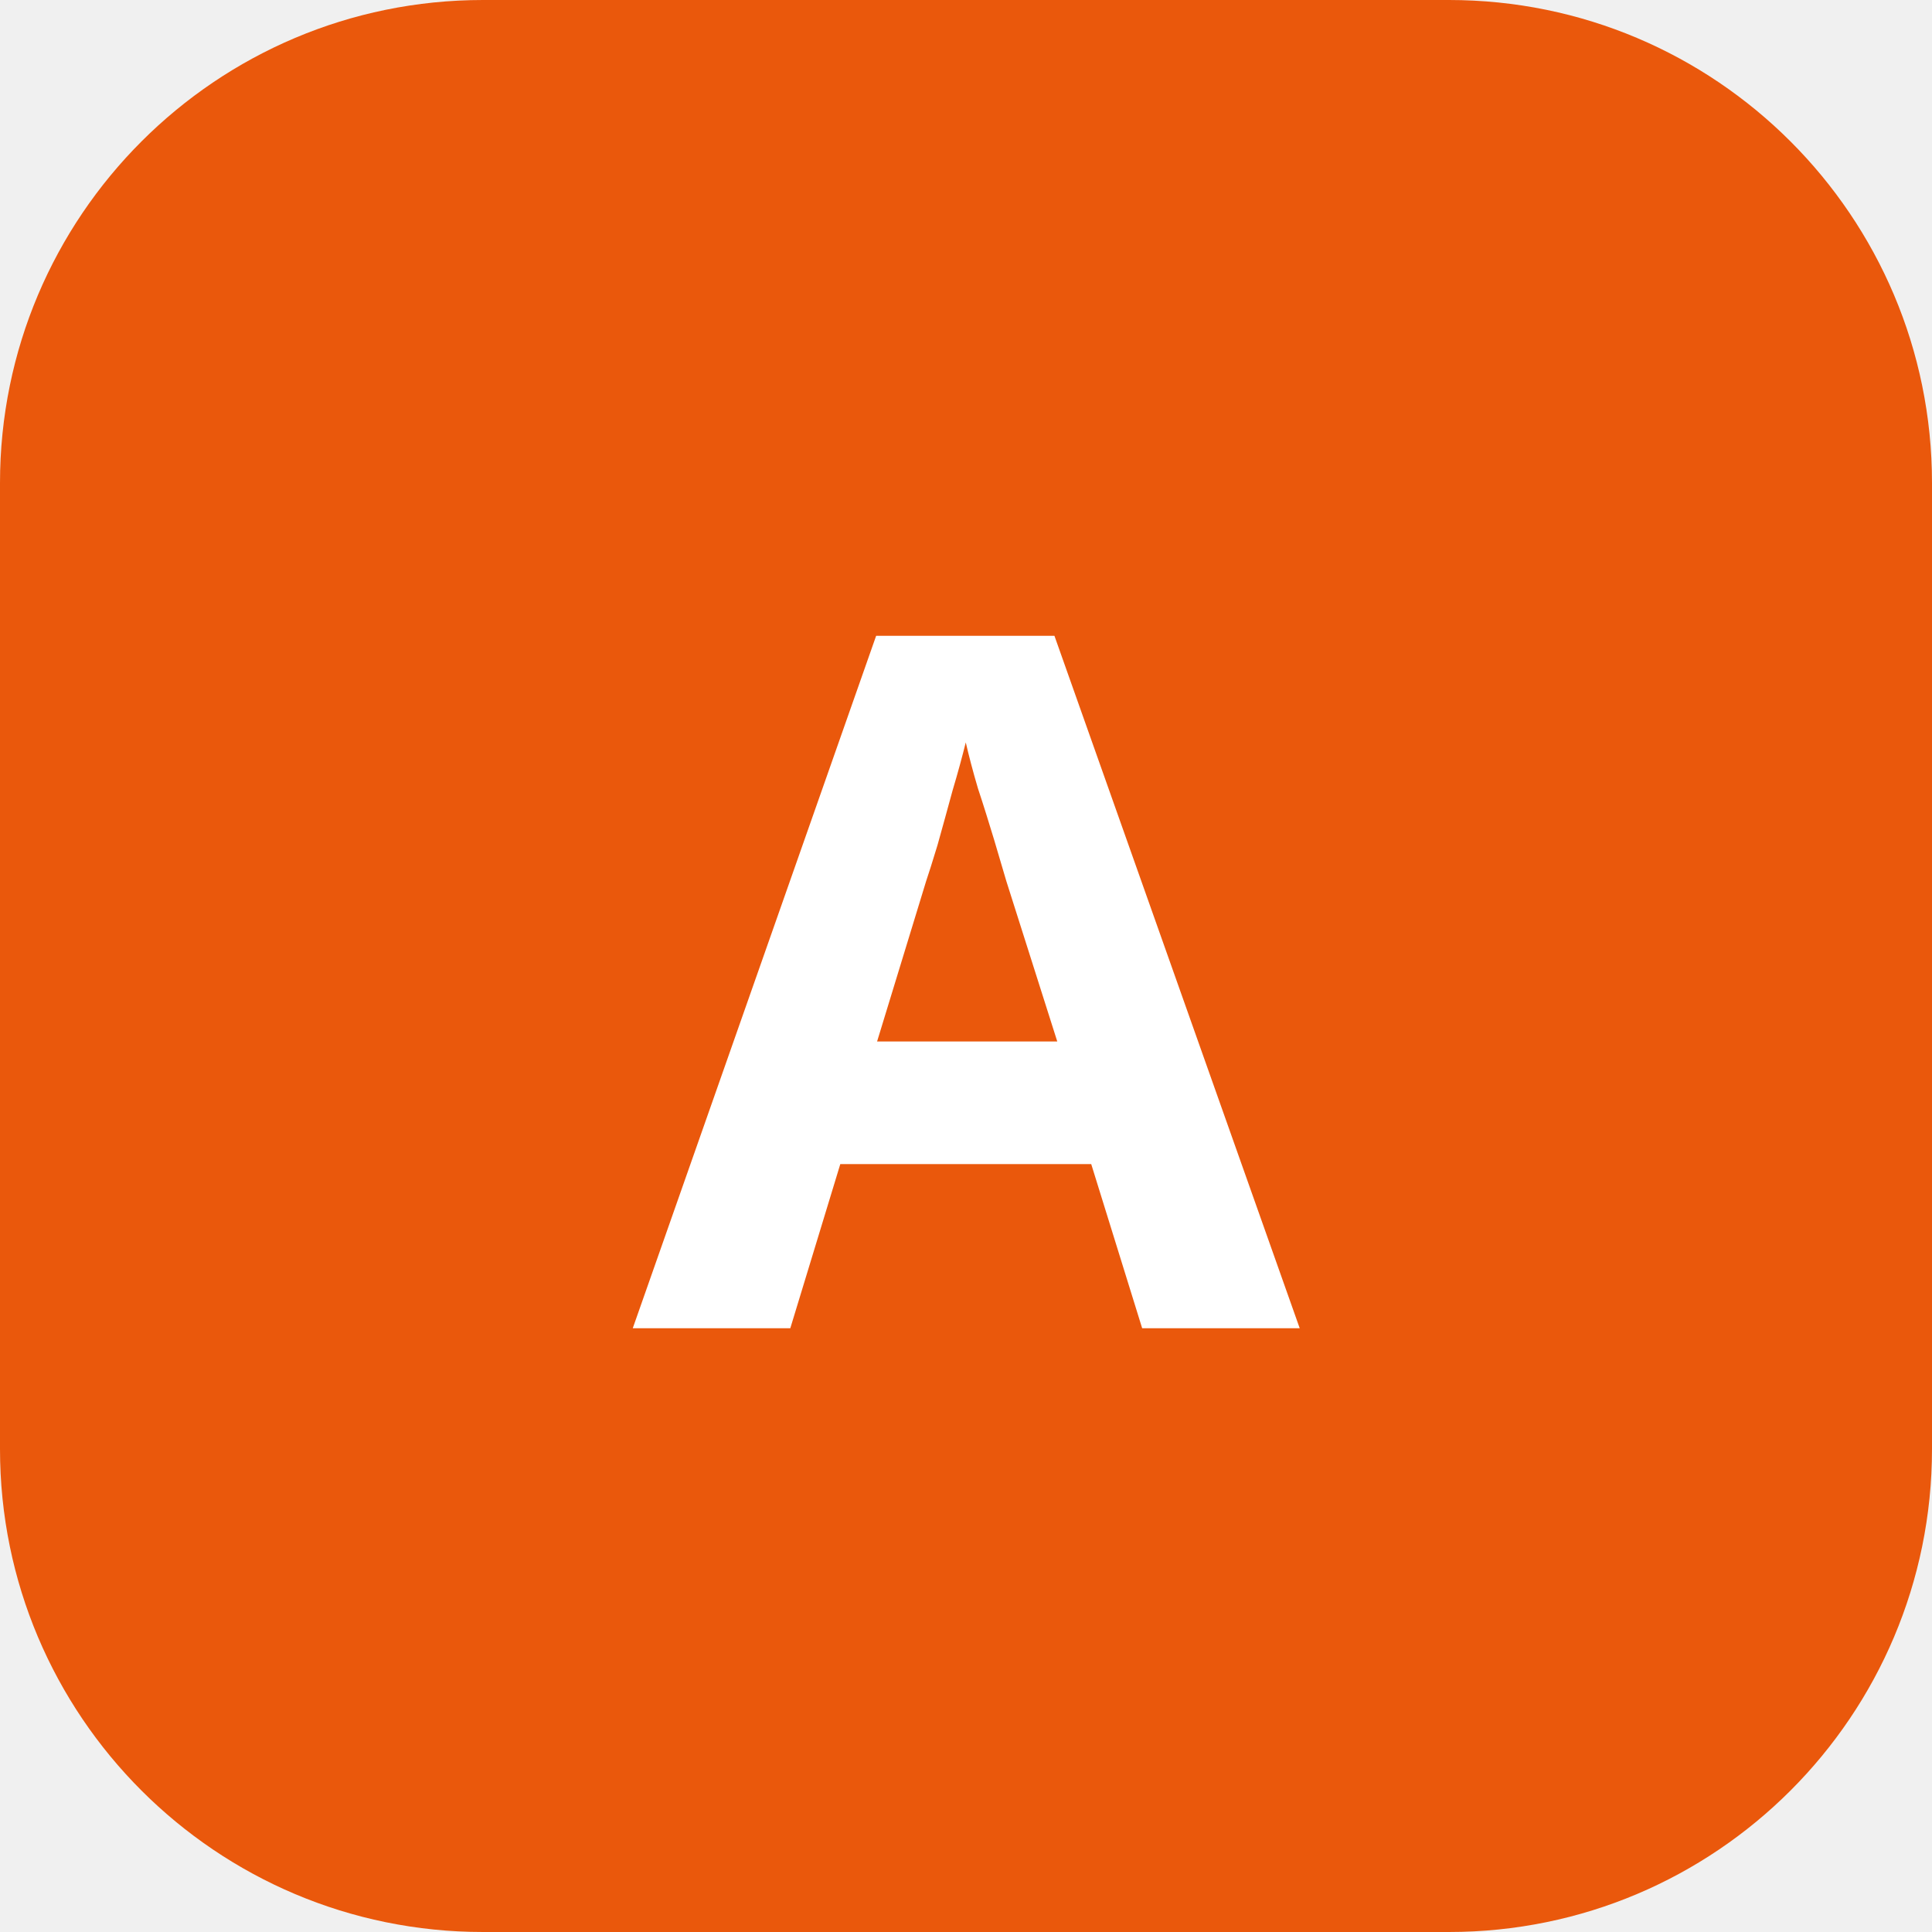
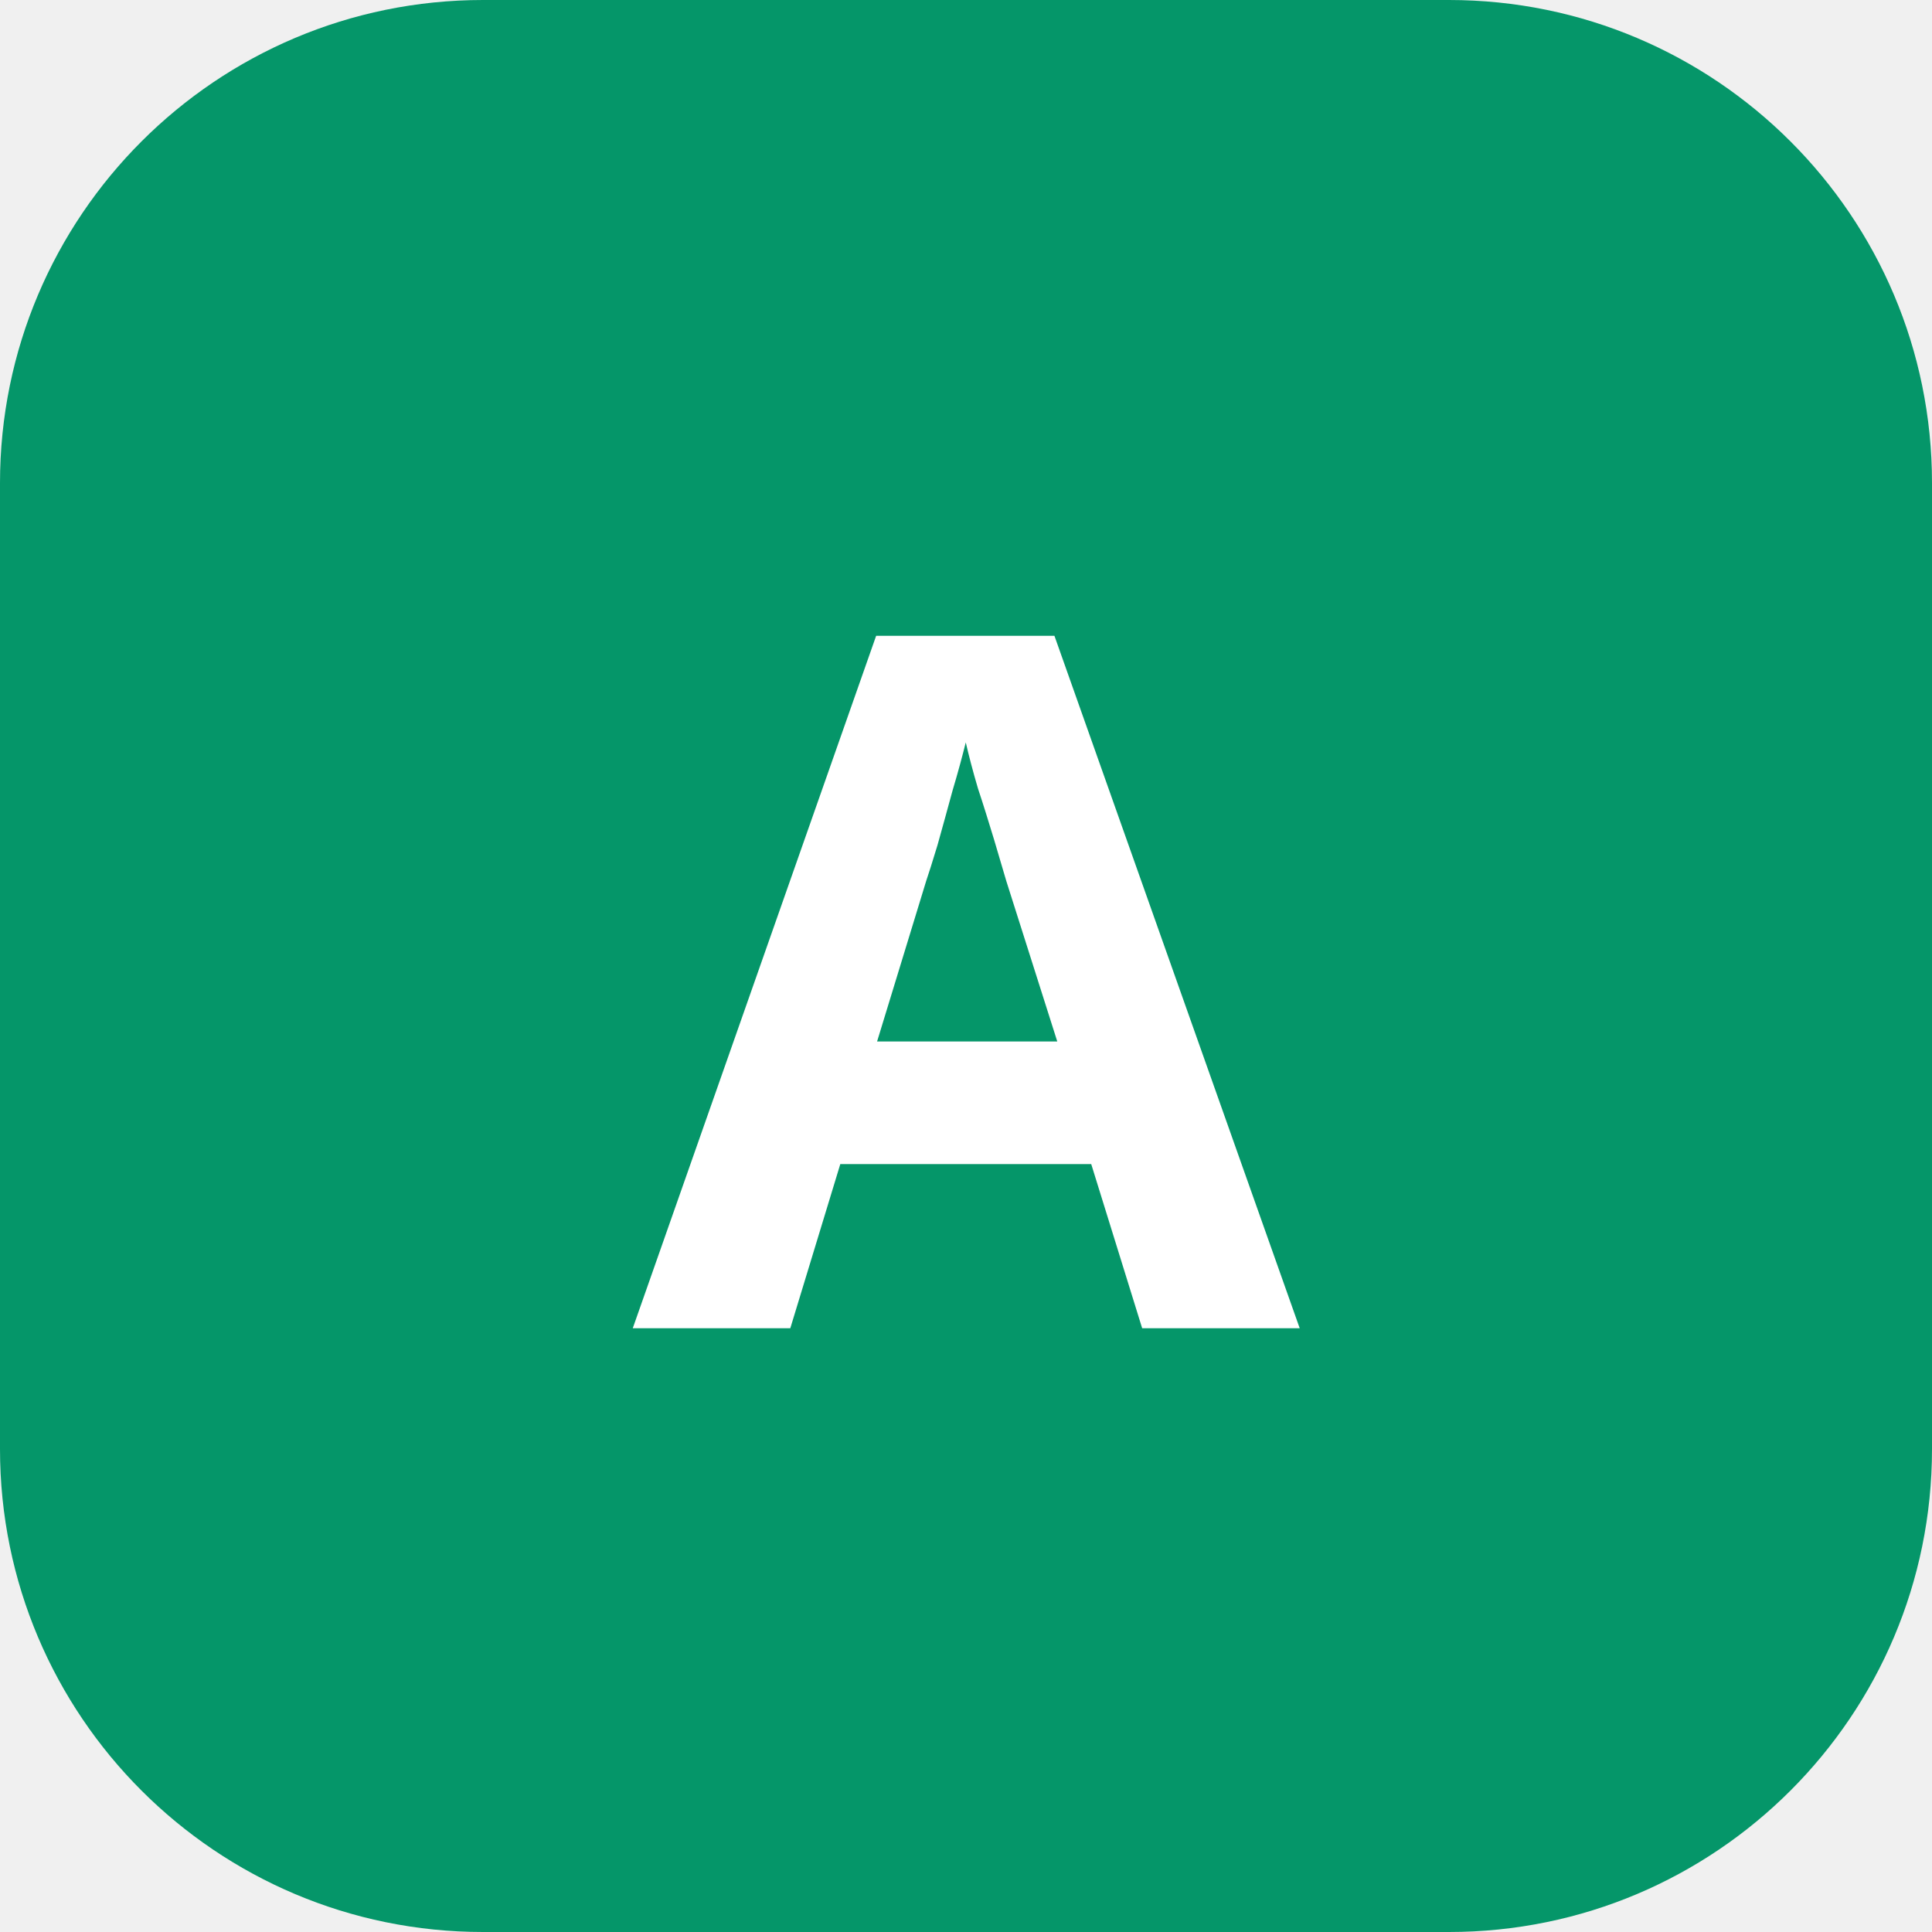
<svg xmlns="http://www.w3.org/2000/svg" viewBox="0 0 32 32">
-   <rect width="32" height="32" rx="8" fill="#ea580c" />
+   <rect width="32" height="32" rx="8" fill="#059669" />
  <text x="16" y="22" text-anchor="middle" font-family="system-ui,sans-serif" font-size="16" font-weight="700" fill="#fff">A</text>
</svg>
